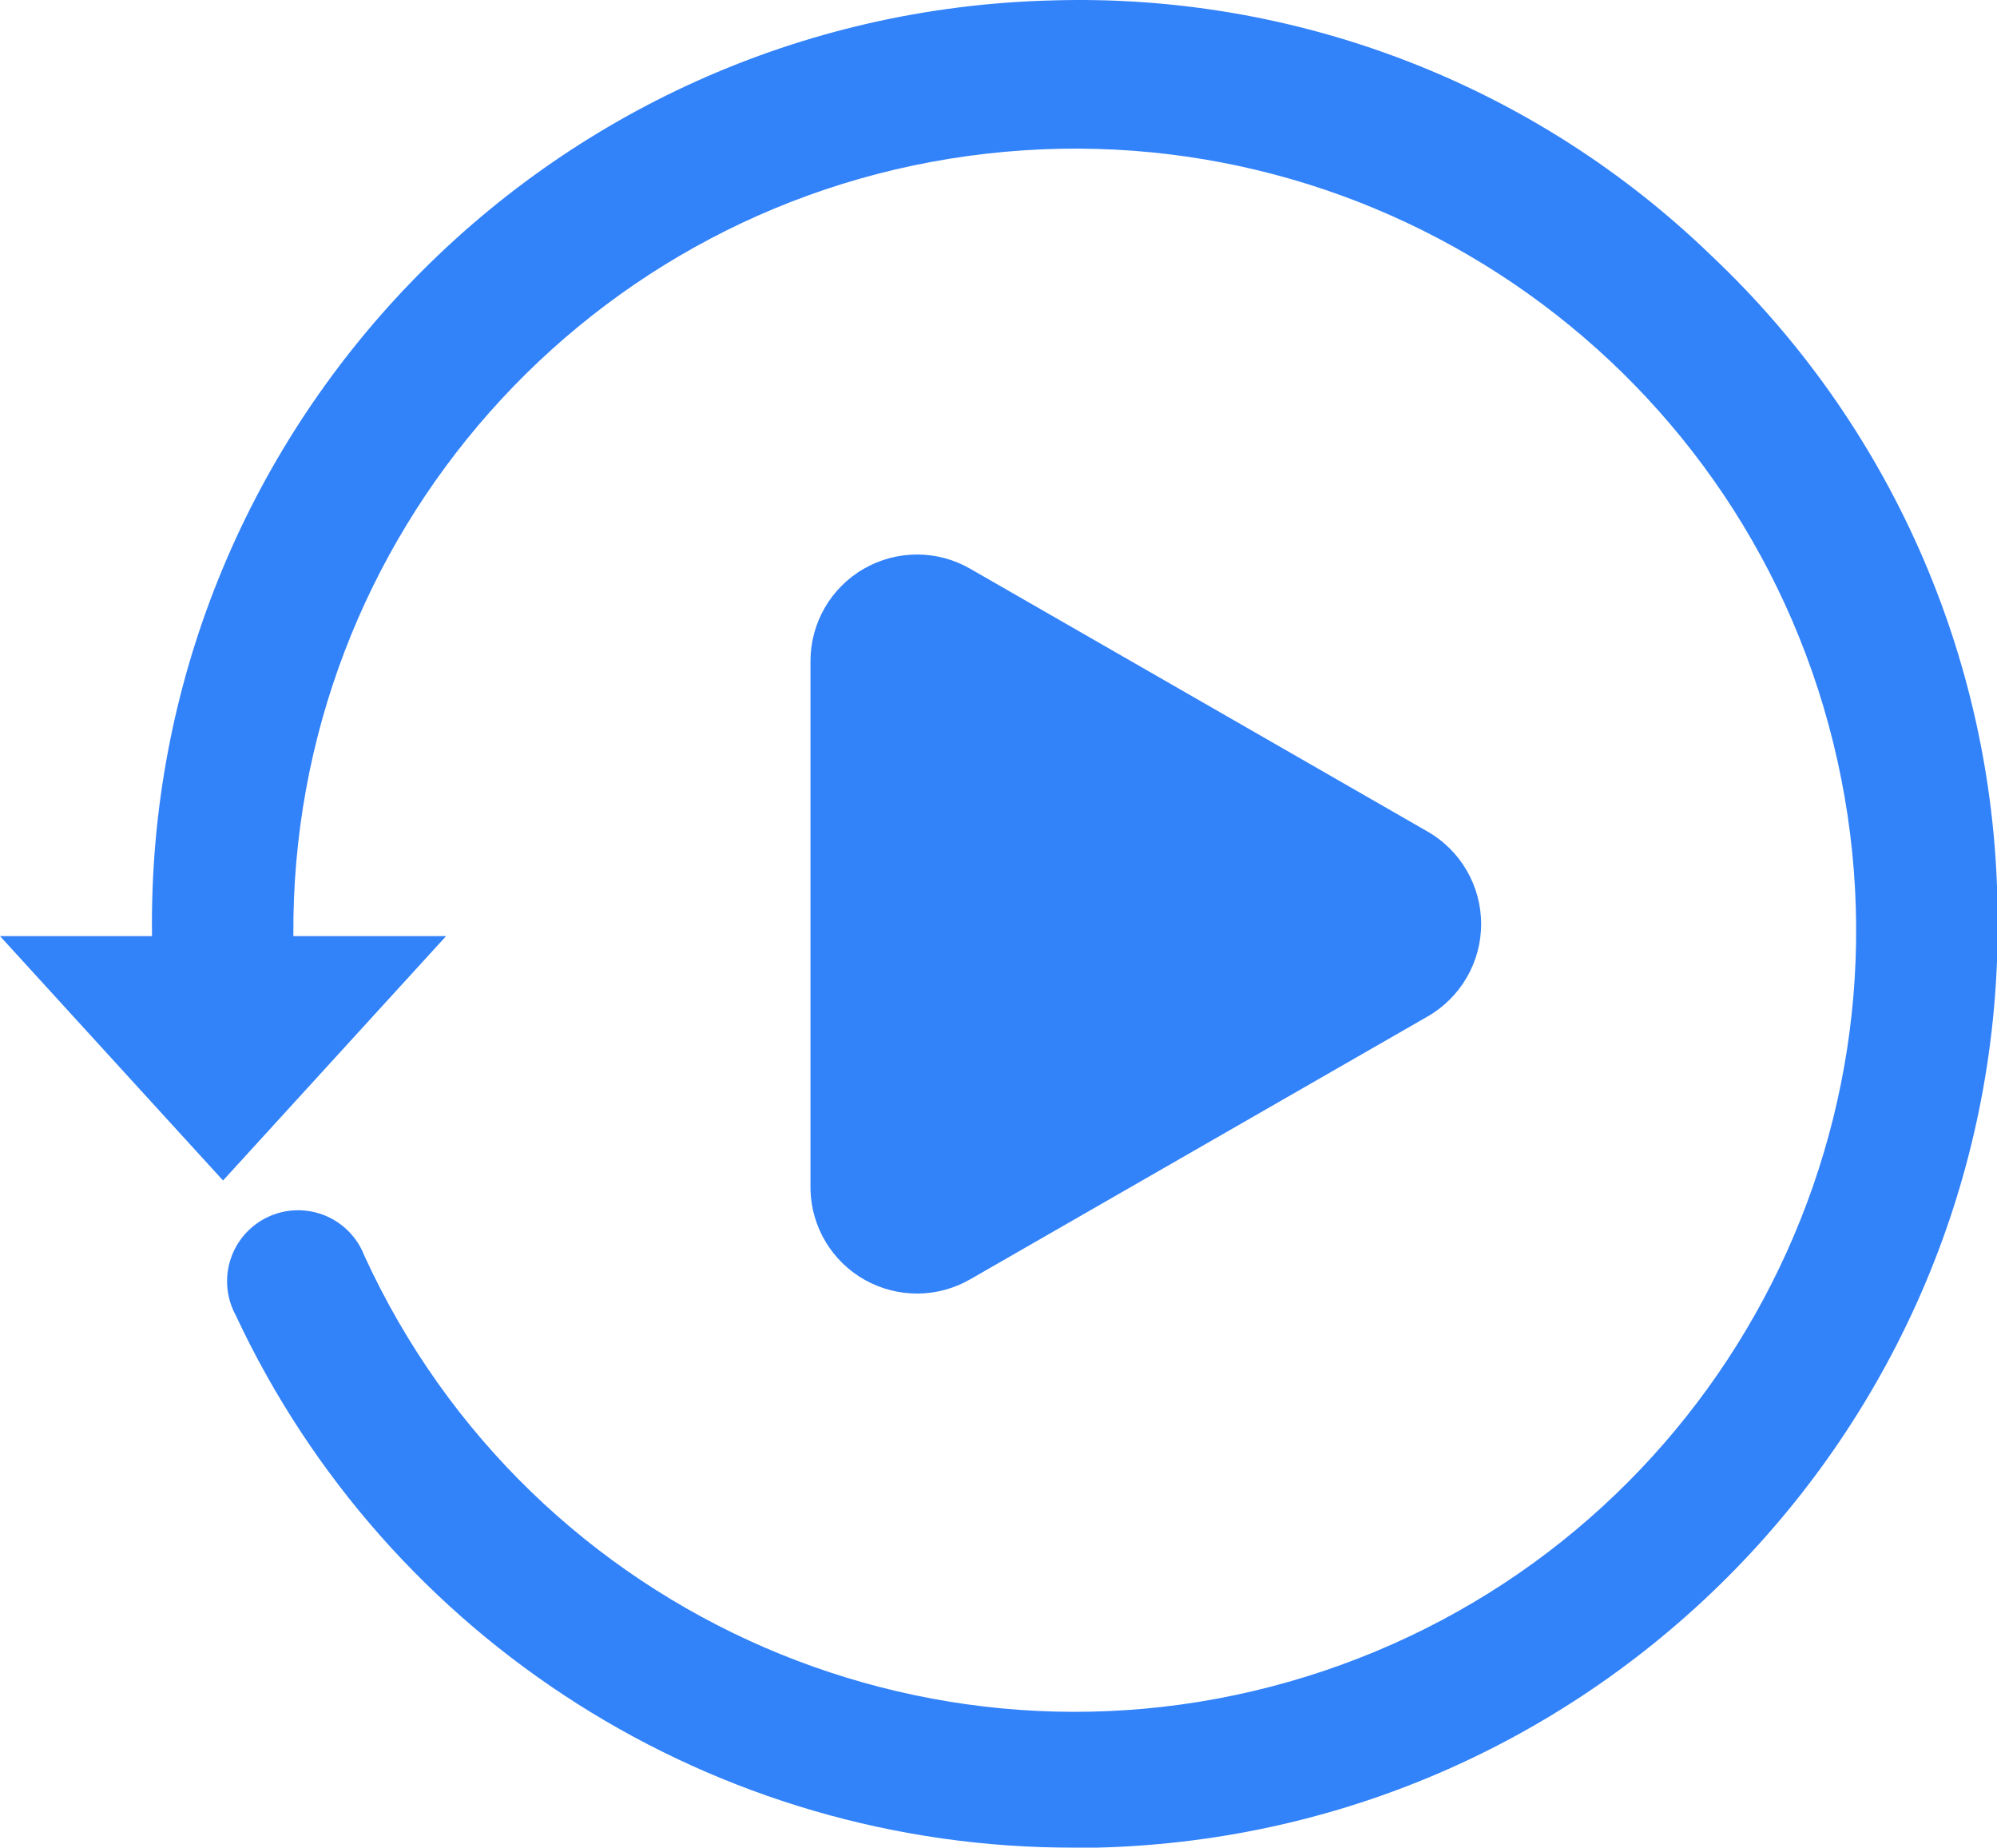
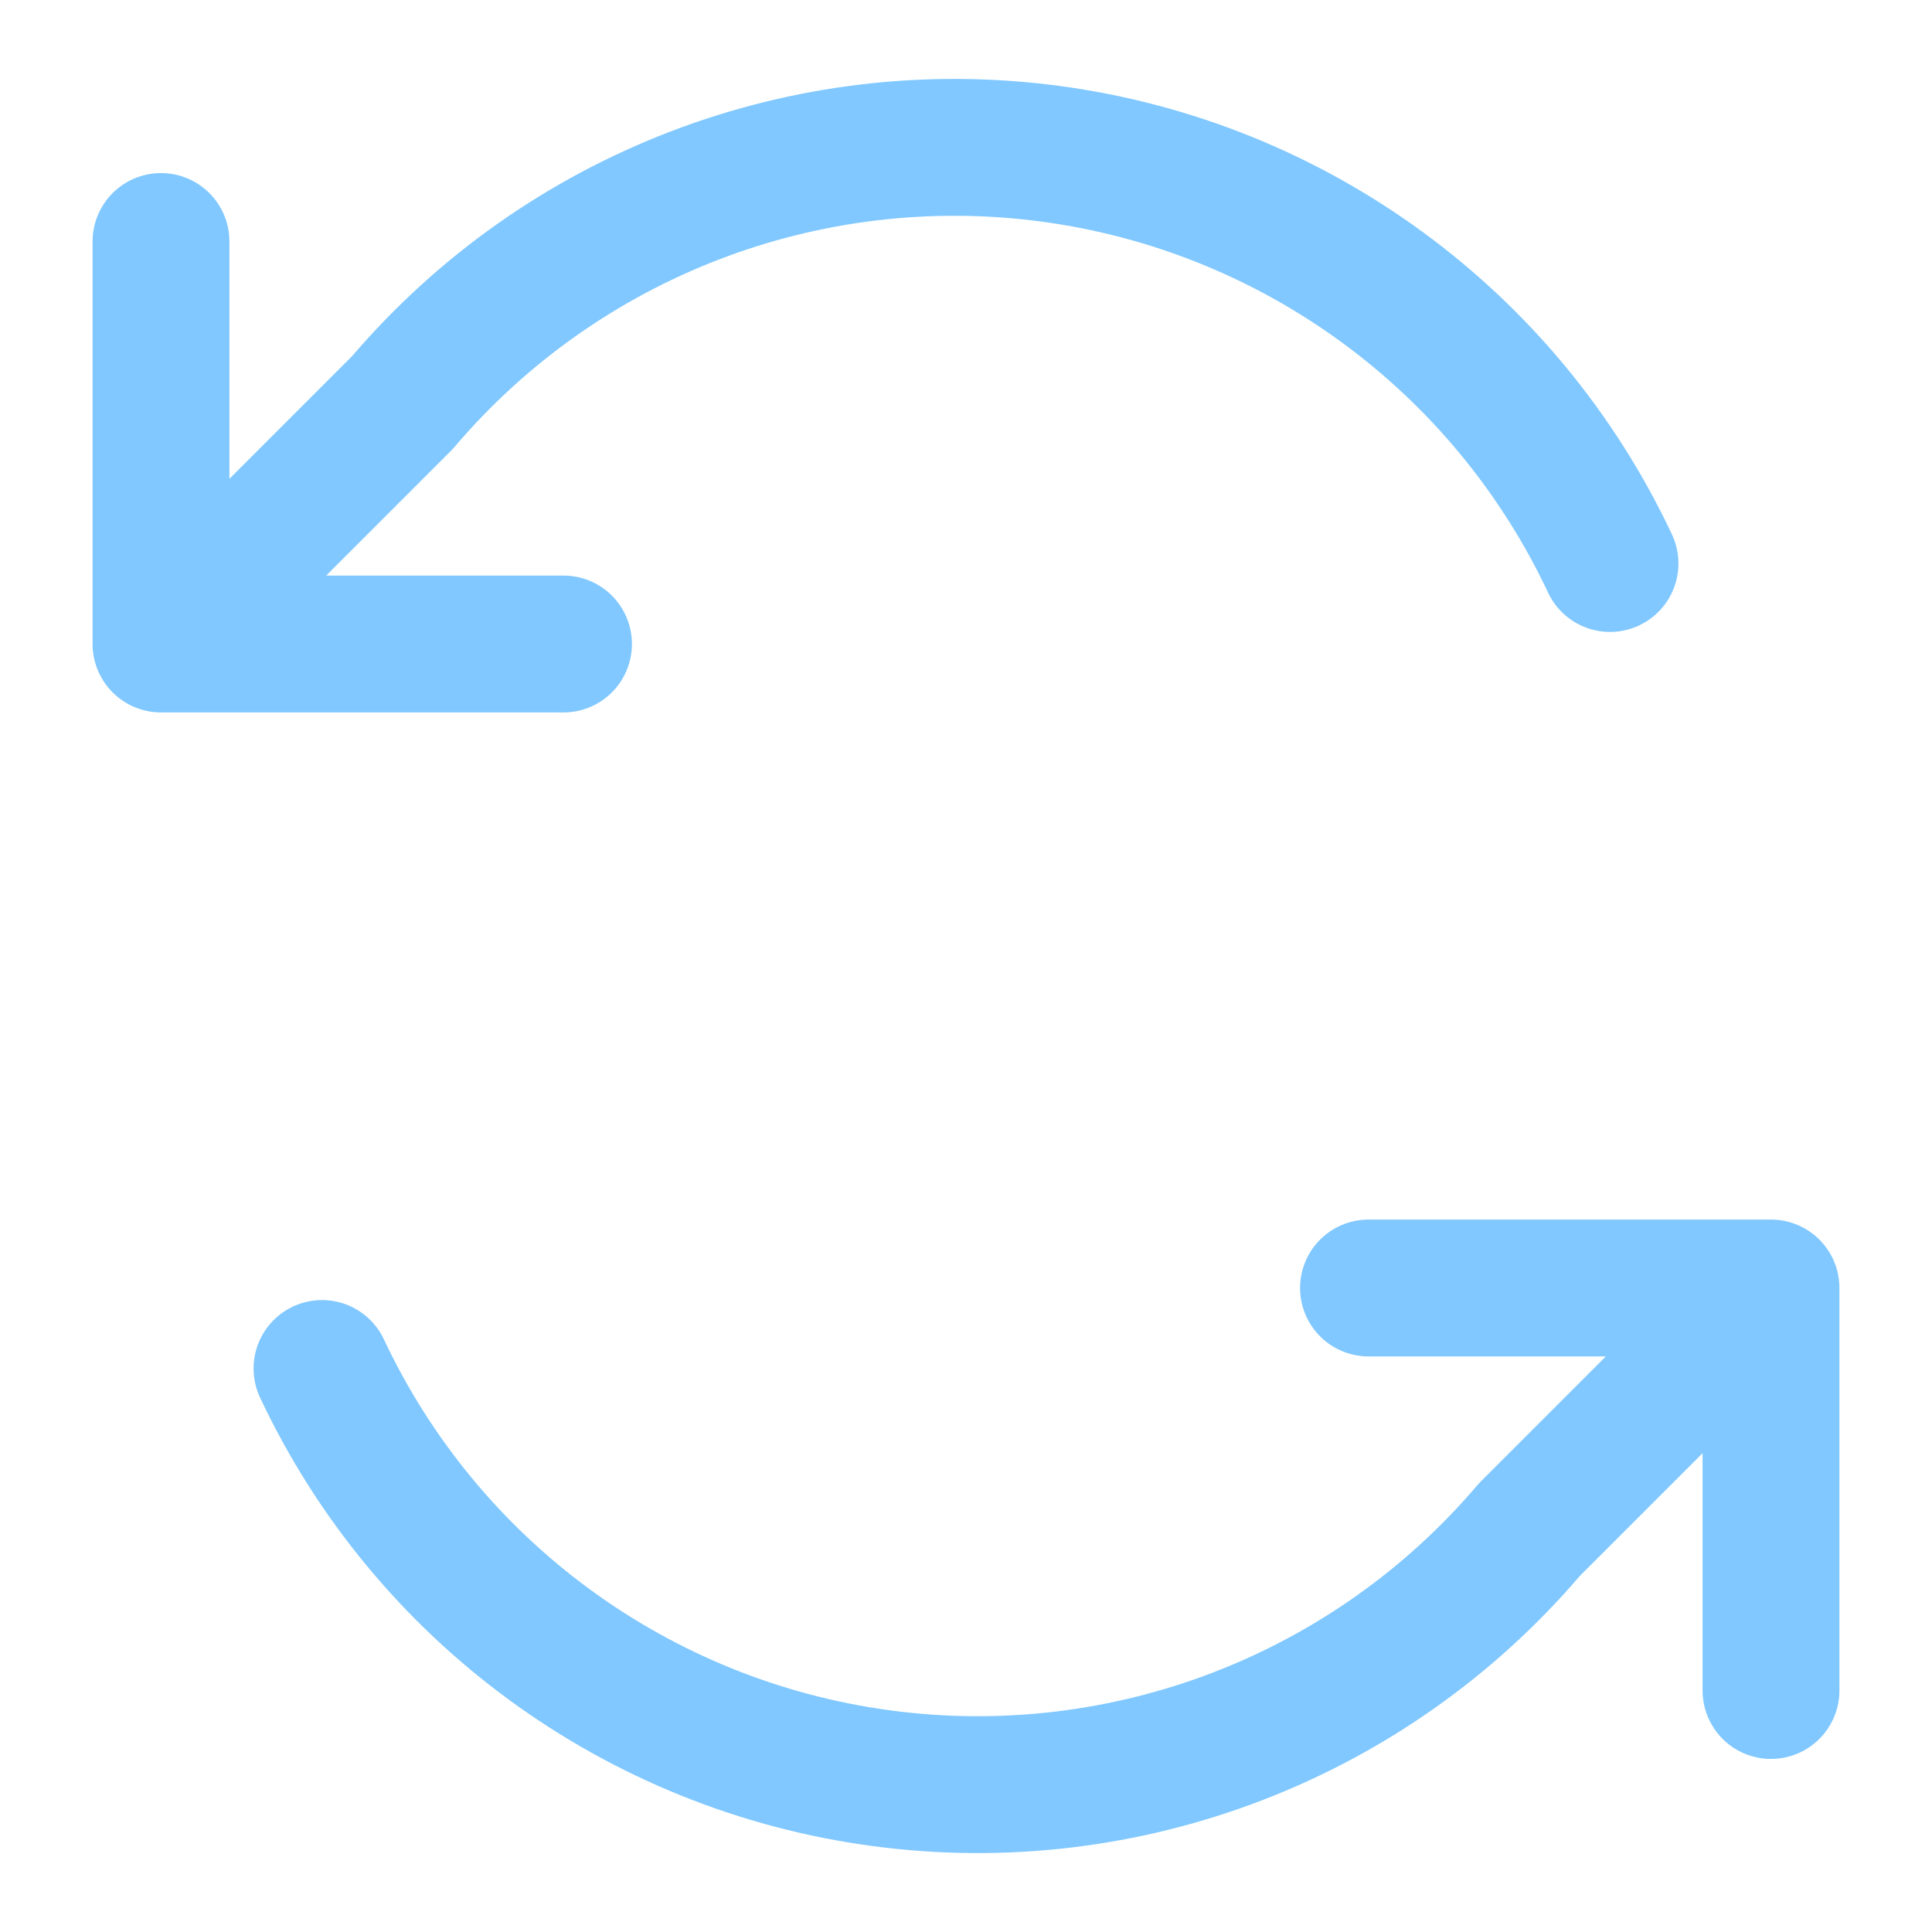
- <svg xmlns="http://www.w3.org/2000/svg" t="1679551016965" class="icon" viewBox="0 0 1107 1024" version="1.1" p-id="9545" width="34.594" height="32">
-   <path d="M948.558 141.591A503.614 503.614 0 0 0 583.152 0.233 511.882 511.882 0 0 0 84.264 518.809H0l123.639 135.452 123.639-135.452H162.621a433.131 433.131 0 1 1 39.376 177.19 39.376 39.376 0 1 0-71.27 33.075A511.882 511.882 0 0 0 595.752 1023.998h12.6a511.882 511.882 0 0 0 498.889-524.483 505.976 505.976 0 0 0-158.684-357.924z" p-id="9546" fill="#3282FA" />
-   <path d="M537.87 708.993l253.579-145.69a59.063 59.063 0 0 0 0-102.376L537.87 315.238a59.063 59.063 0 0 0-88.595 51.188v292.954A59.063 59.063 0 0 0 537.87 708.993z" p-id="9547" fill="#3282FA" />
+ <svg xmlns="http://www.w3.org/2000/svg" width="24" height="24" viewBox="0 0 24 24" fill="none" stroke="#80C8FF" stroke-width="1.7" stroke-linecap="round" stroke-linejoin="round">
+   <path d="M20 7a9 9 0 0 0-15-2L2 8m0-5v5h5M4 17a9 9 0 0 0 15 2l3-3m0 5v-5h-5" />
</svg>
